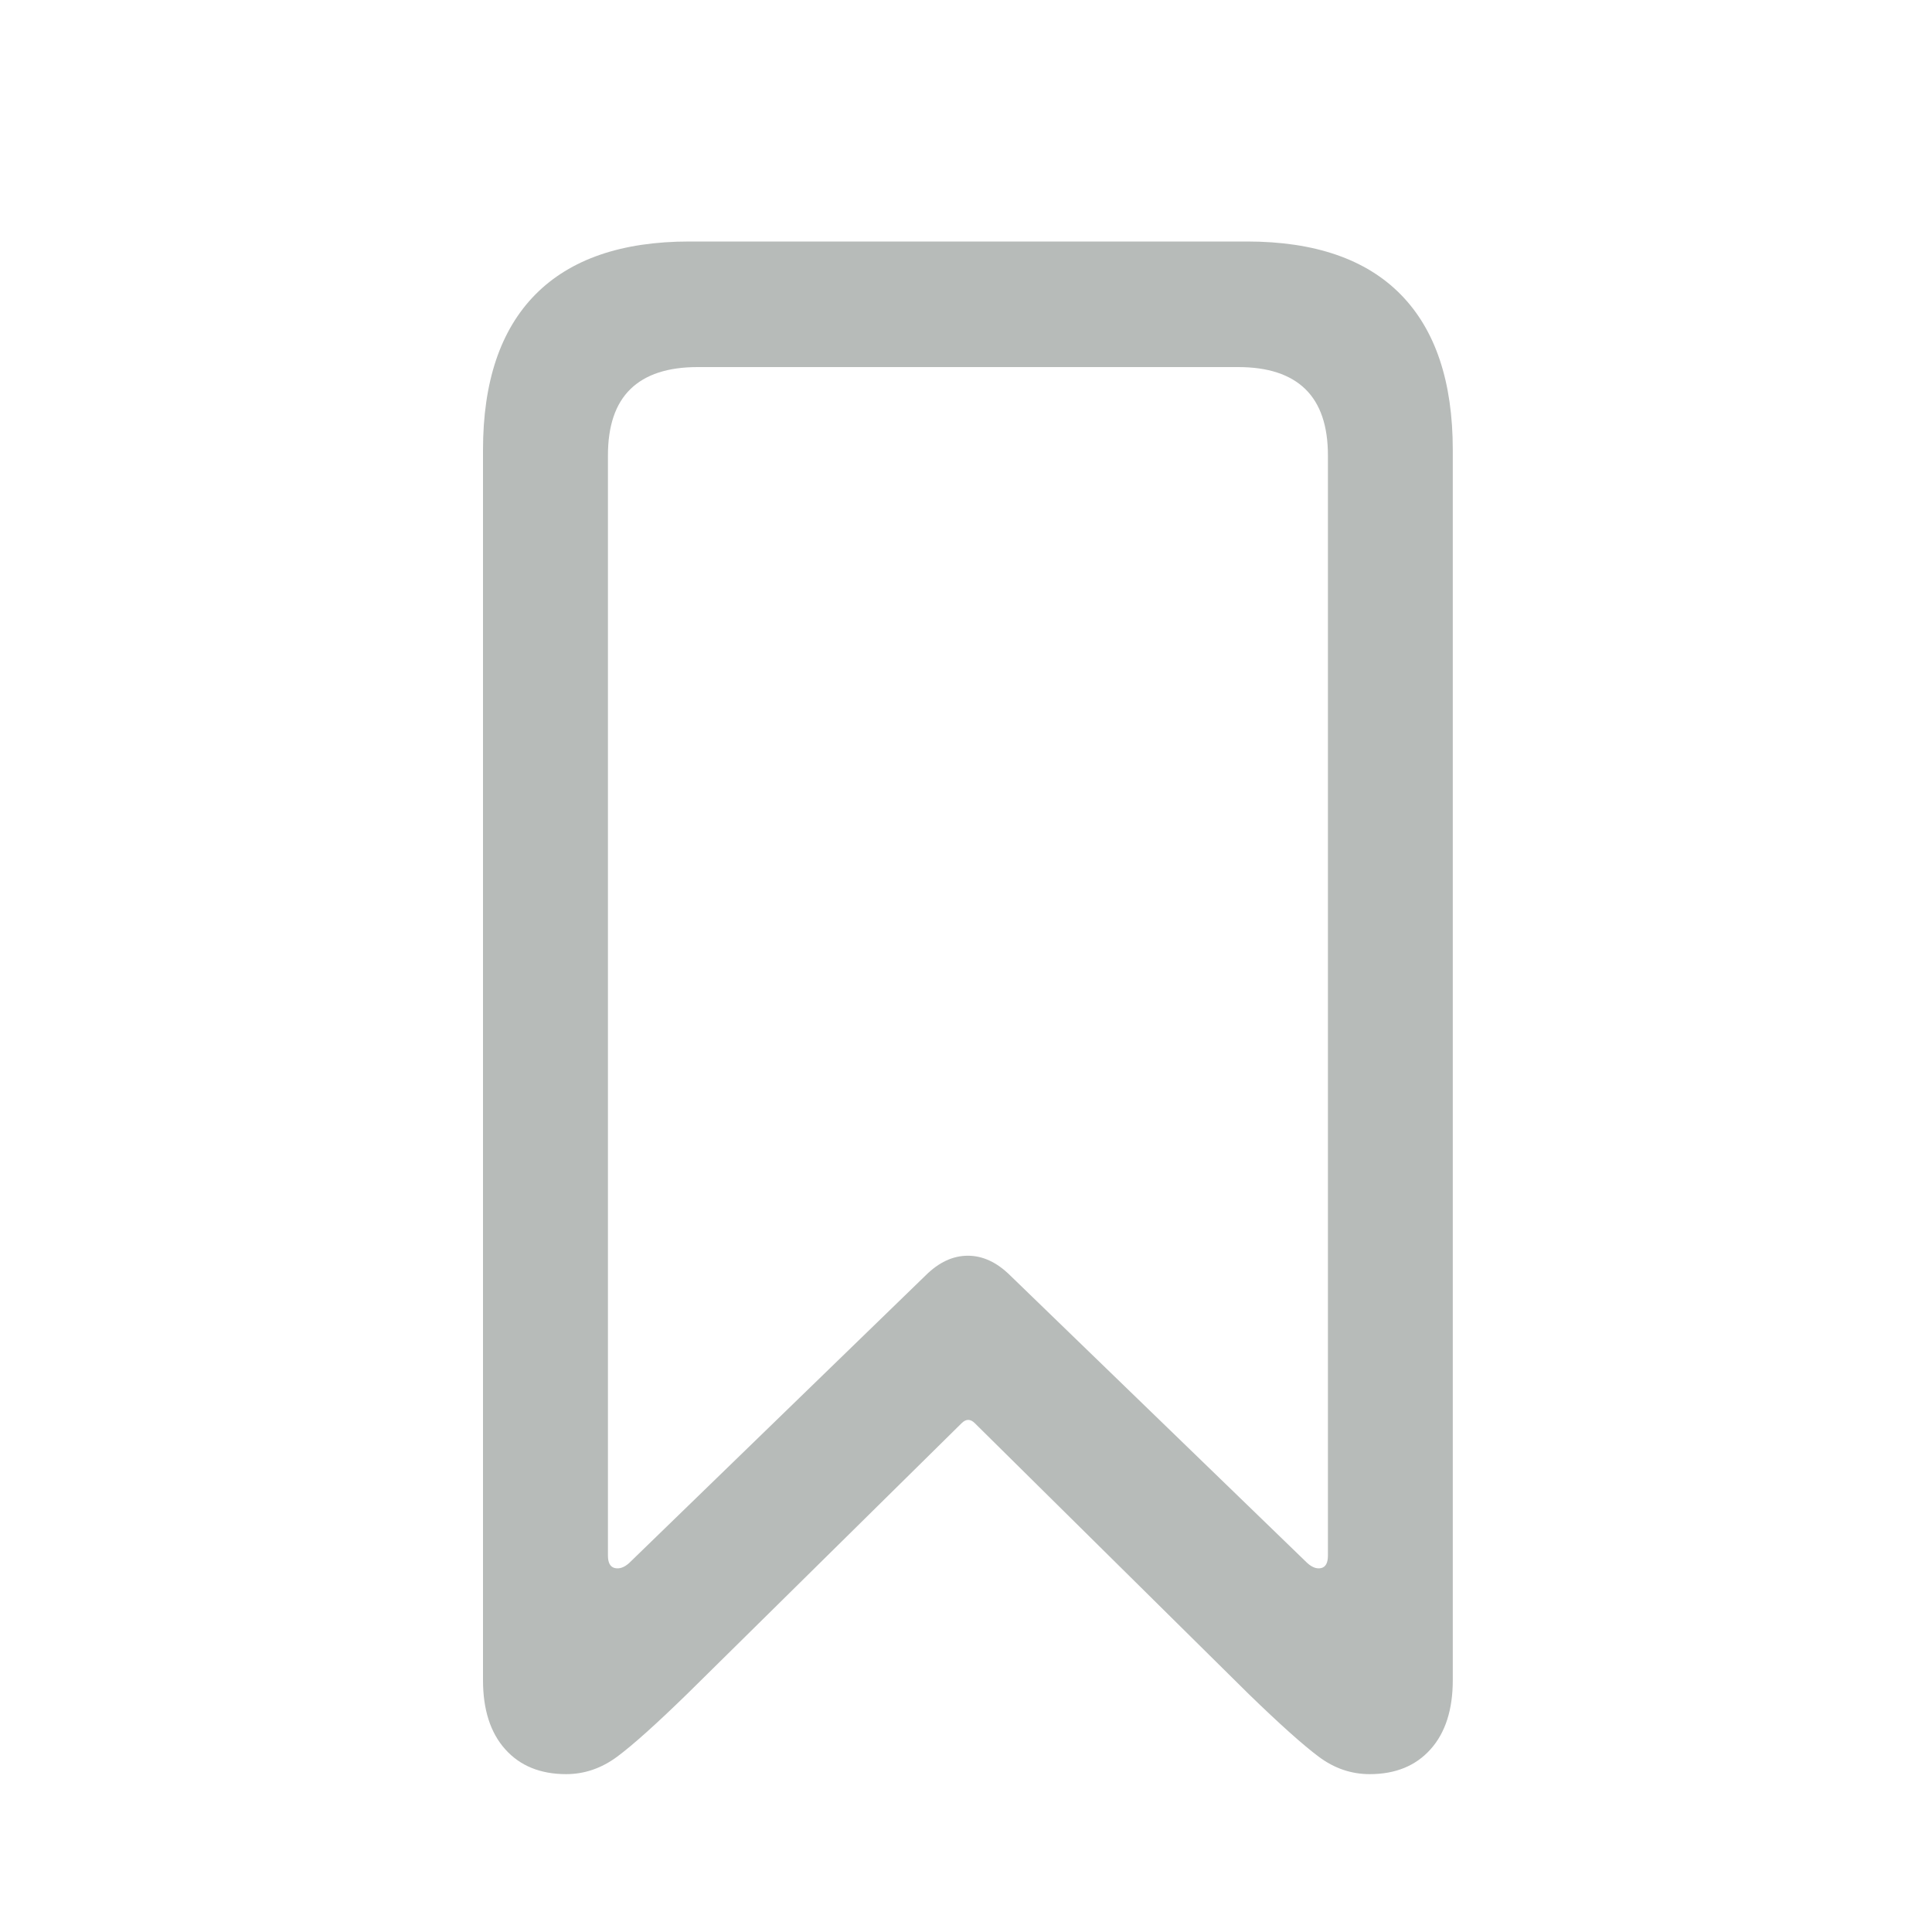
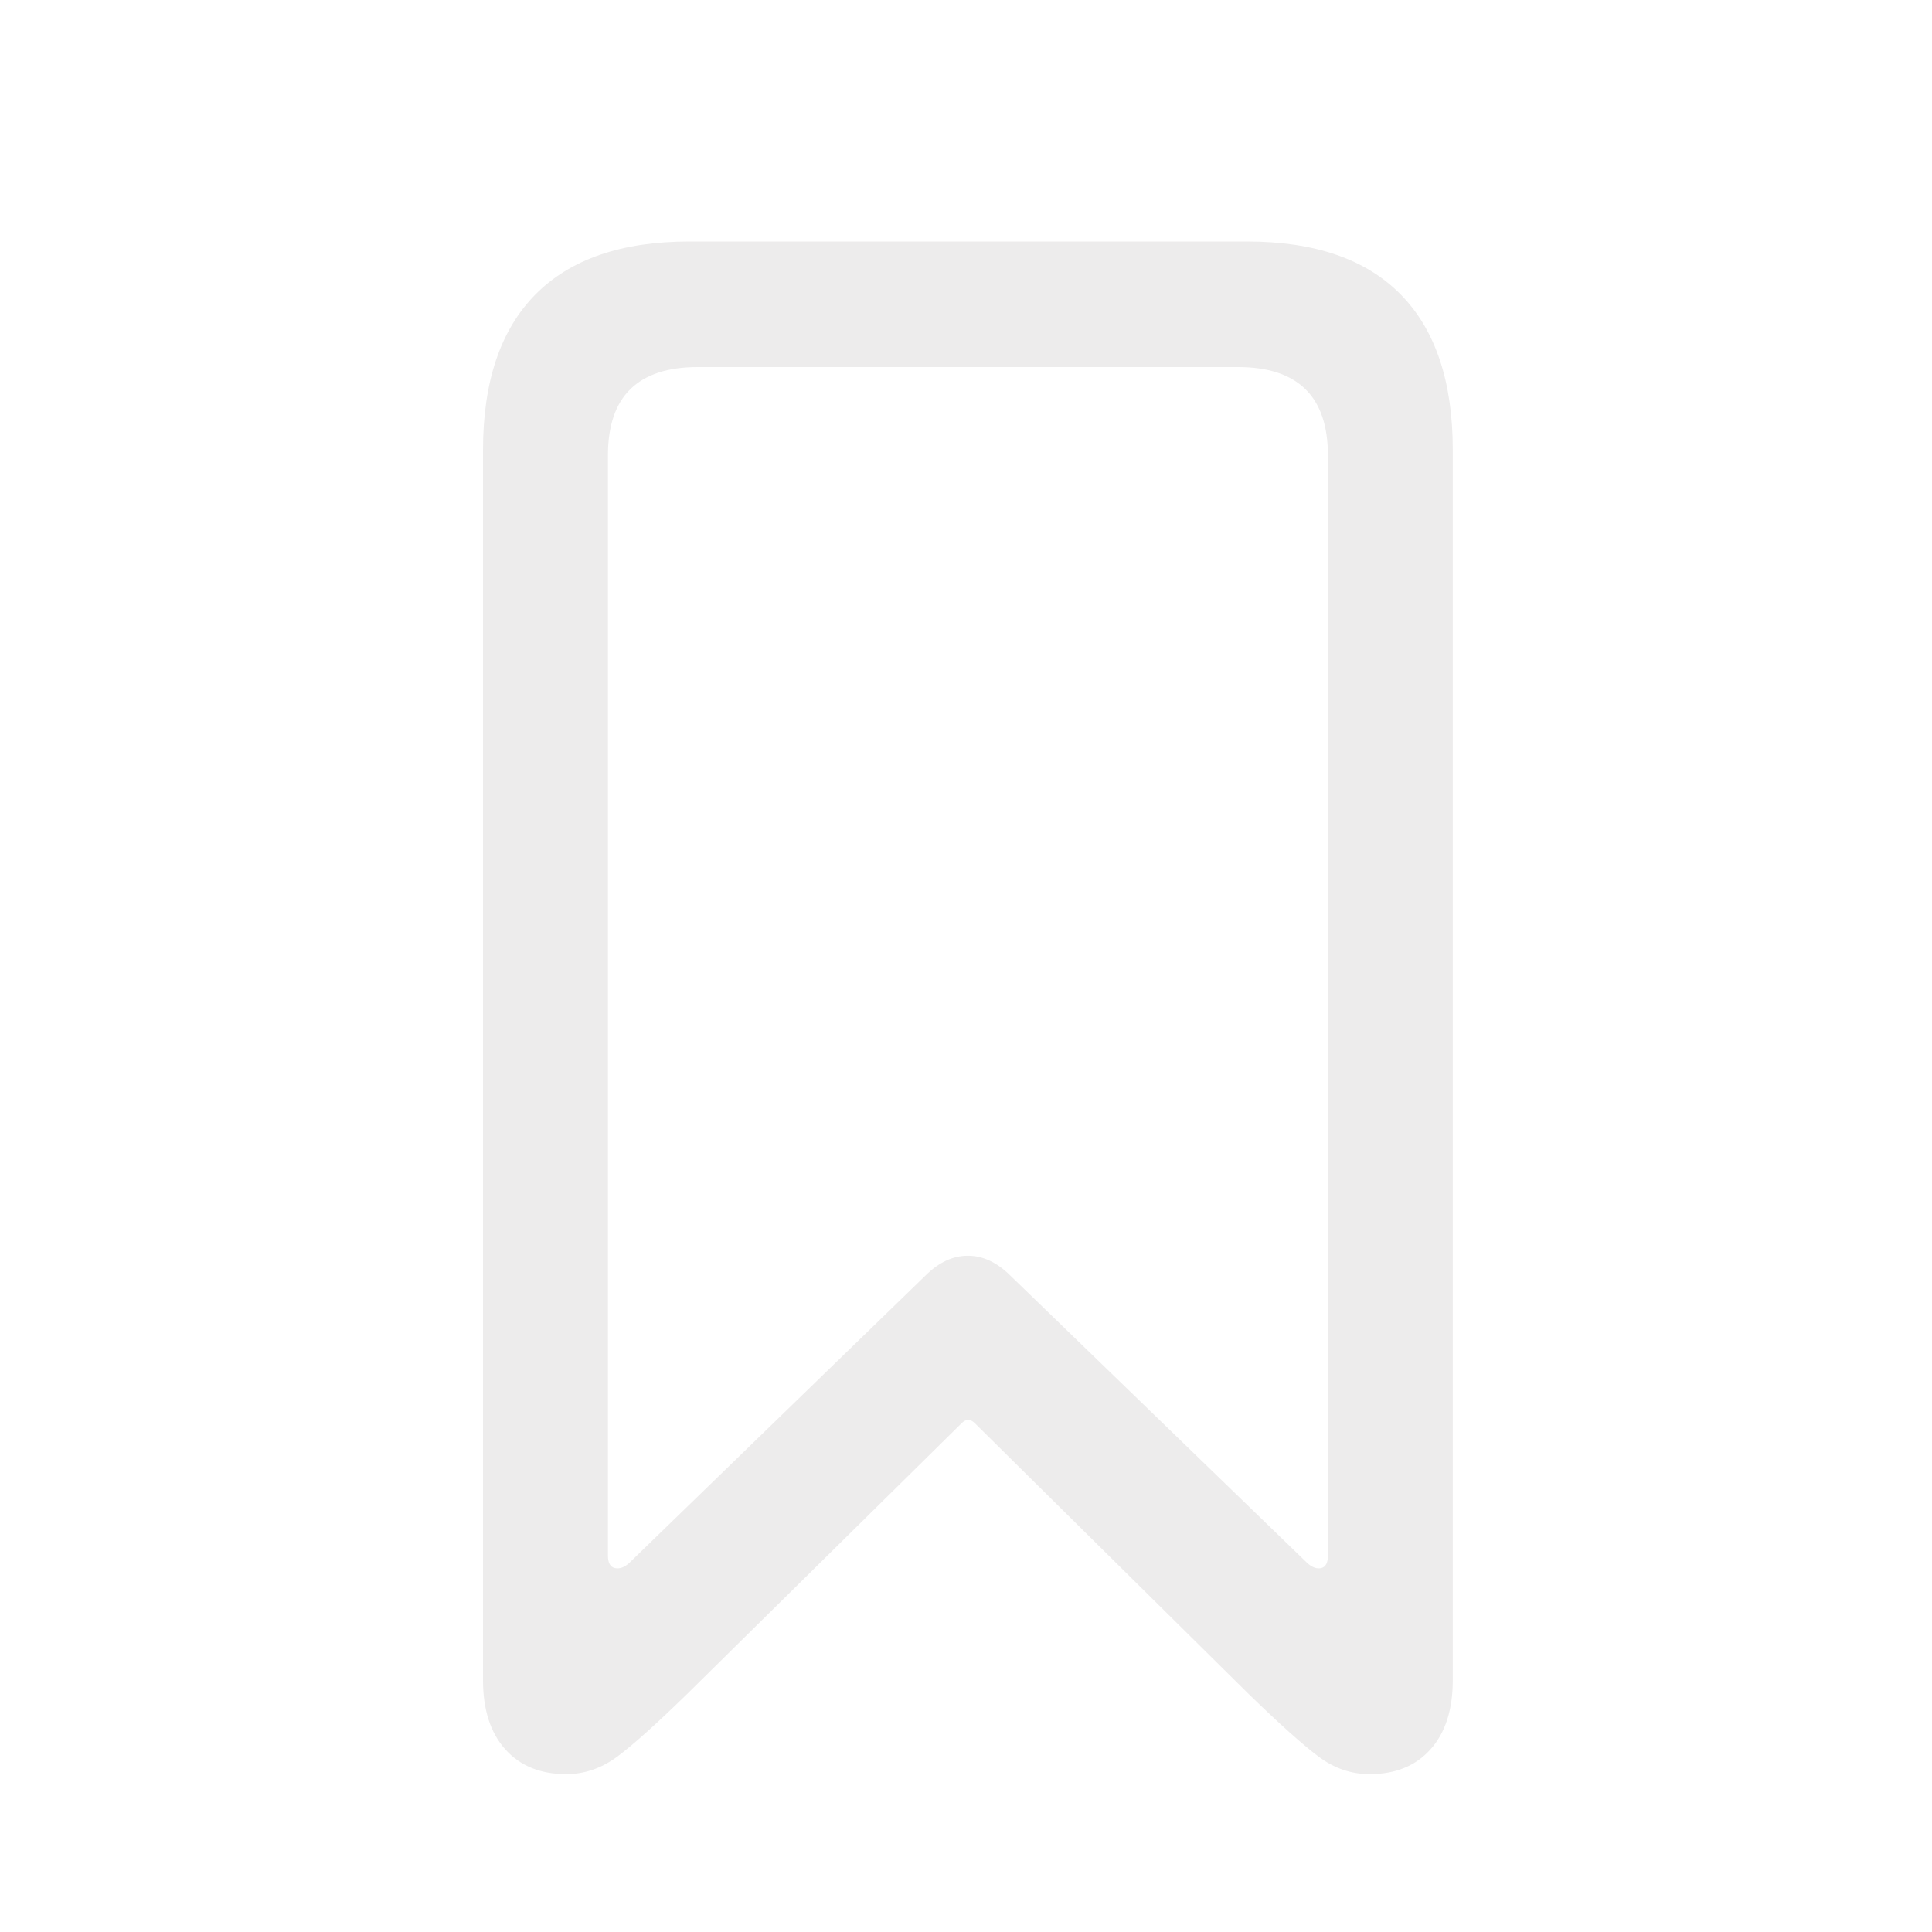
<svg xmlns="http://www.w3.org/2000/svg" width="24px" height="24px" viewBox="0 0 24 24" version="1.1">
  <g id="bookmark-tag" stroke="none" stroke-width="1" fill="none" fill-rule="evenodd">
-     <path d="M7.033,22.039 C6.713,22.039 6.46,21.936 6.276,21.73 C6.092,21.525 6,21.238 6,20.871 L6,5.59 C6,4.742 6.217,4.098 6.65,3.659 C7.084,3.22 7.722,3 8.564,3 L15.49,3 C16.333,3 16.97,3.22 17.401,3.659 C17.832,4.098 18.047,4.742 18.047,5.59 L18.047,20.871 C18.047,21.238 17.955,21.525 17.771,21.73 C17.587,21.936 17.335,22.039 17.015,22.039 C16.786,22.039 16.574,21.967 16.381,21.822 C16.188,21.678 15.898,21.419 15.512,21.044 L12.109,17.679 C12.055,17.625 12,17.625 11.946,17.679 L8.536,21.043 C8.151,21.418 7.861,21.678 7.667,21.822 C7.472,21.966 7.261,22.039 7.033,22.039 Z M7.816,19.416 L11.498,15.844 C11.662,15.681 11.837,15.599 12.023,15.599 C12.209,15.599 12.384,15.681 12.549,15.844 L16.239,19.416 C16.3,19.471 16.358,19.492 16.413,19.479 C16.468,19.466 16.496,19.414 16.496,19.324 L16.496,5.658 C16.496,5.29 16.402,5.015 16.215,4.833 C16.028,4.651 15.75,4.56 15.381,4.56 L8.666,4.56 C8.297,4.56 8.019,4.651 7.832,4.833 C7.645,5.015 7.552,5.29 7.552,5.658 L7.552,19.324 C7.552,19.414 7.581,19.466 7.638,19.479 C7.696,19.492 7.755,19.471 7.816,19.416 Z" id="Shape" fill="#B7BBB9" fill-rule="nonzero" />
+     <path d="M7.033,22.039 C6.713,22.039 6.46,21.936 6.276,21.73 C6.092,21.525 6,21.238 6,20.871 L6,5.59 C6,4.742 6.217,4.098 6.65,3.659 C7.084,3.22 7.722,3 8.564,3 L15.49,3 C16.333,3 16.97,3.22 17.401,3.659 C17.832,4.098 18.047,4.742 18.047,5.59 L18.047,20.871 C18.047,21.238 17.955,21.525 17.771,21.73 C17.587,21.936 17.335,22.039 17.015,22.039 C16.786,22.039 16.574,21.967 16.381,21.822 C16.188,21.678 15.898,21.419 15.512,21.044 L12.109,17.679 C12.055,17.625 12,17.625 11.946,17.679 L8.536,21.043 C8.151,21.418 7.861,21.678 7.667,21.822 C7.472,21.966 7.261,22.039 7.033,22.039 Z M7.816,19.416 L11.498,15.844 C11.662,15.681 11.837,15.599 12.023,15.599 C12.209,15.599 12.384,15.681 12.549,15.844 L16.239,19.416 C16.3,19.471 16.358,19.492 16.413,19.479 C16.468,19.466 16.496,19.414 16.496,19.324 L16.496,5.658 C16.496,5.29 16.402,5.015 16.215,4.833 C16.028,4.651 15.75,4.56 15.381,4.56 L8.666,4.56 C8.297,4.56 8.019,4.651 7.832,4.833 C7.645,5.015 7.552,5.29 7.552,5.658 L7.552,19.324 C7.552,19.414 7.581,19.466 7.638,19.479 C7.696,19.492 7.755,19.471 7.816,19.416 Z" id="Shape" fill="#EDECEC" fill-rule="nonzero" />
  </g>
</svg>
